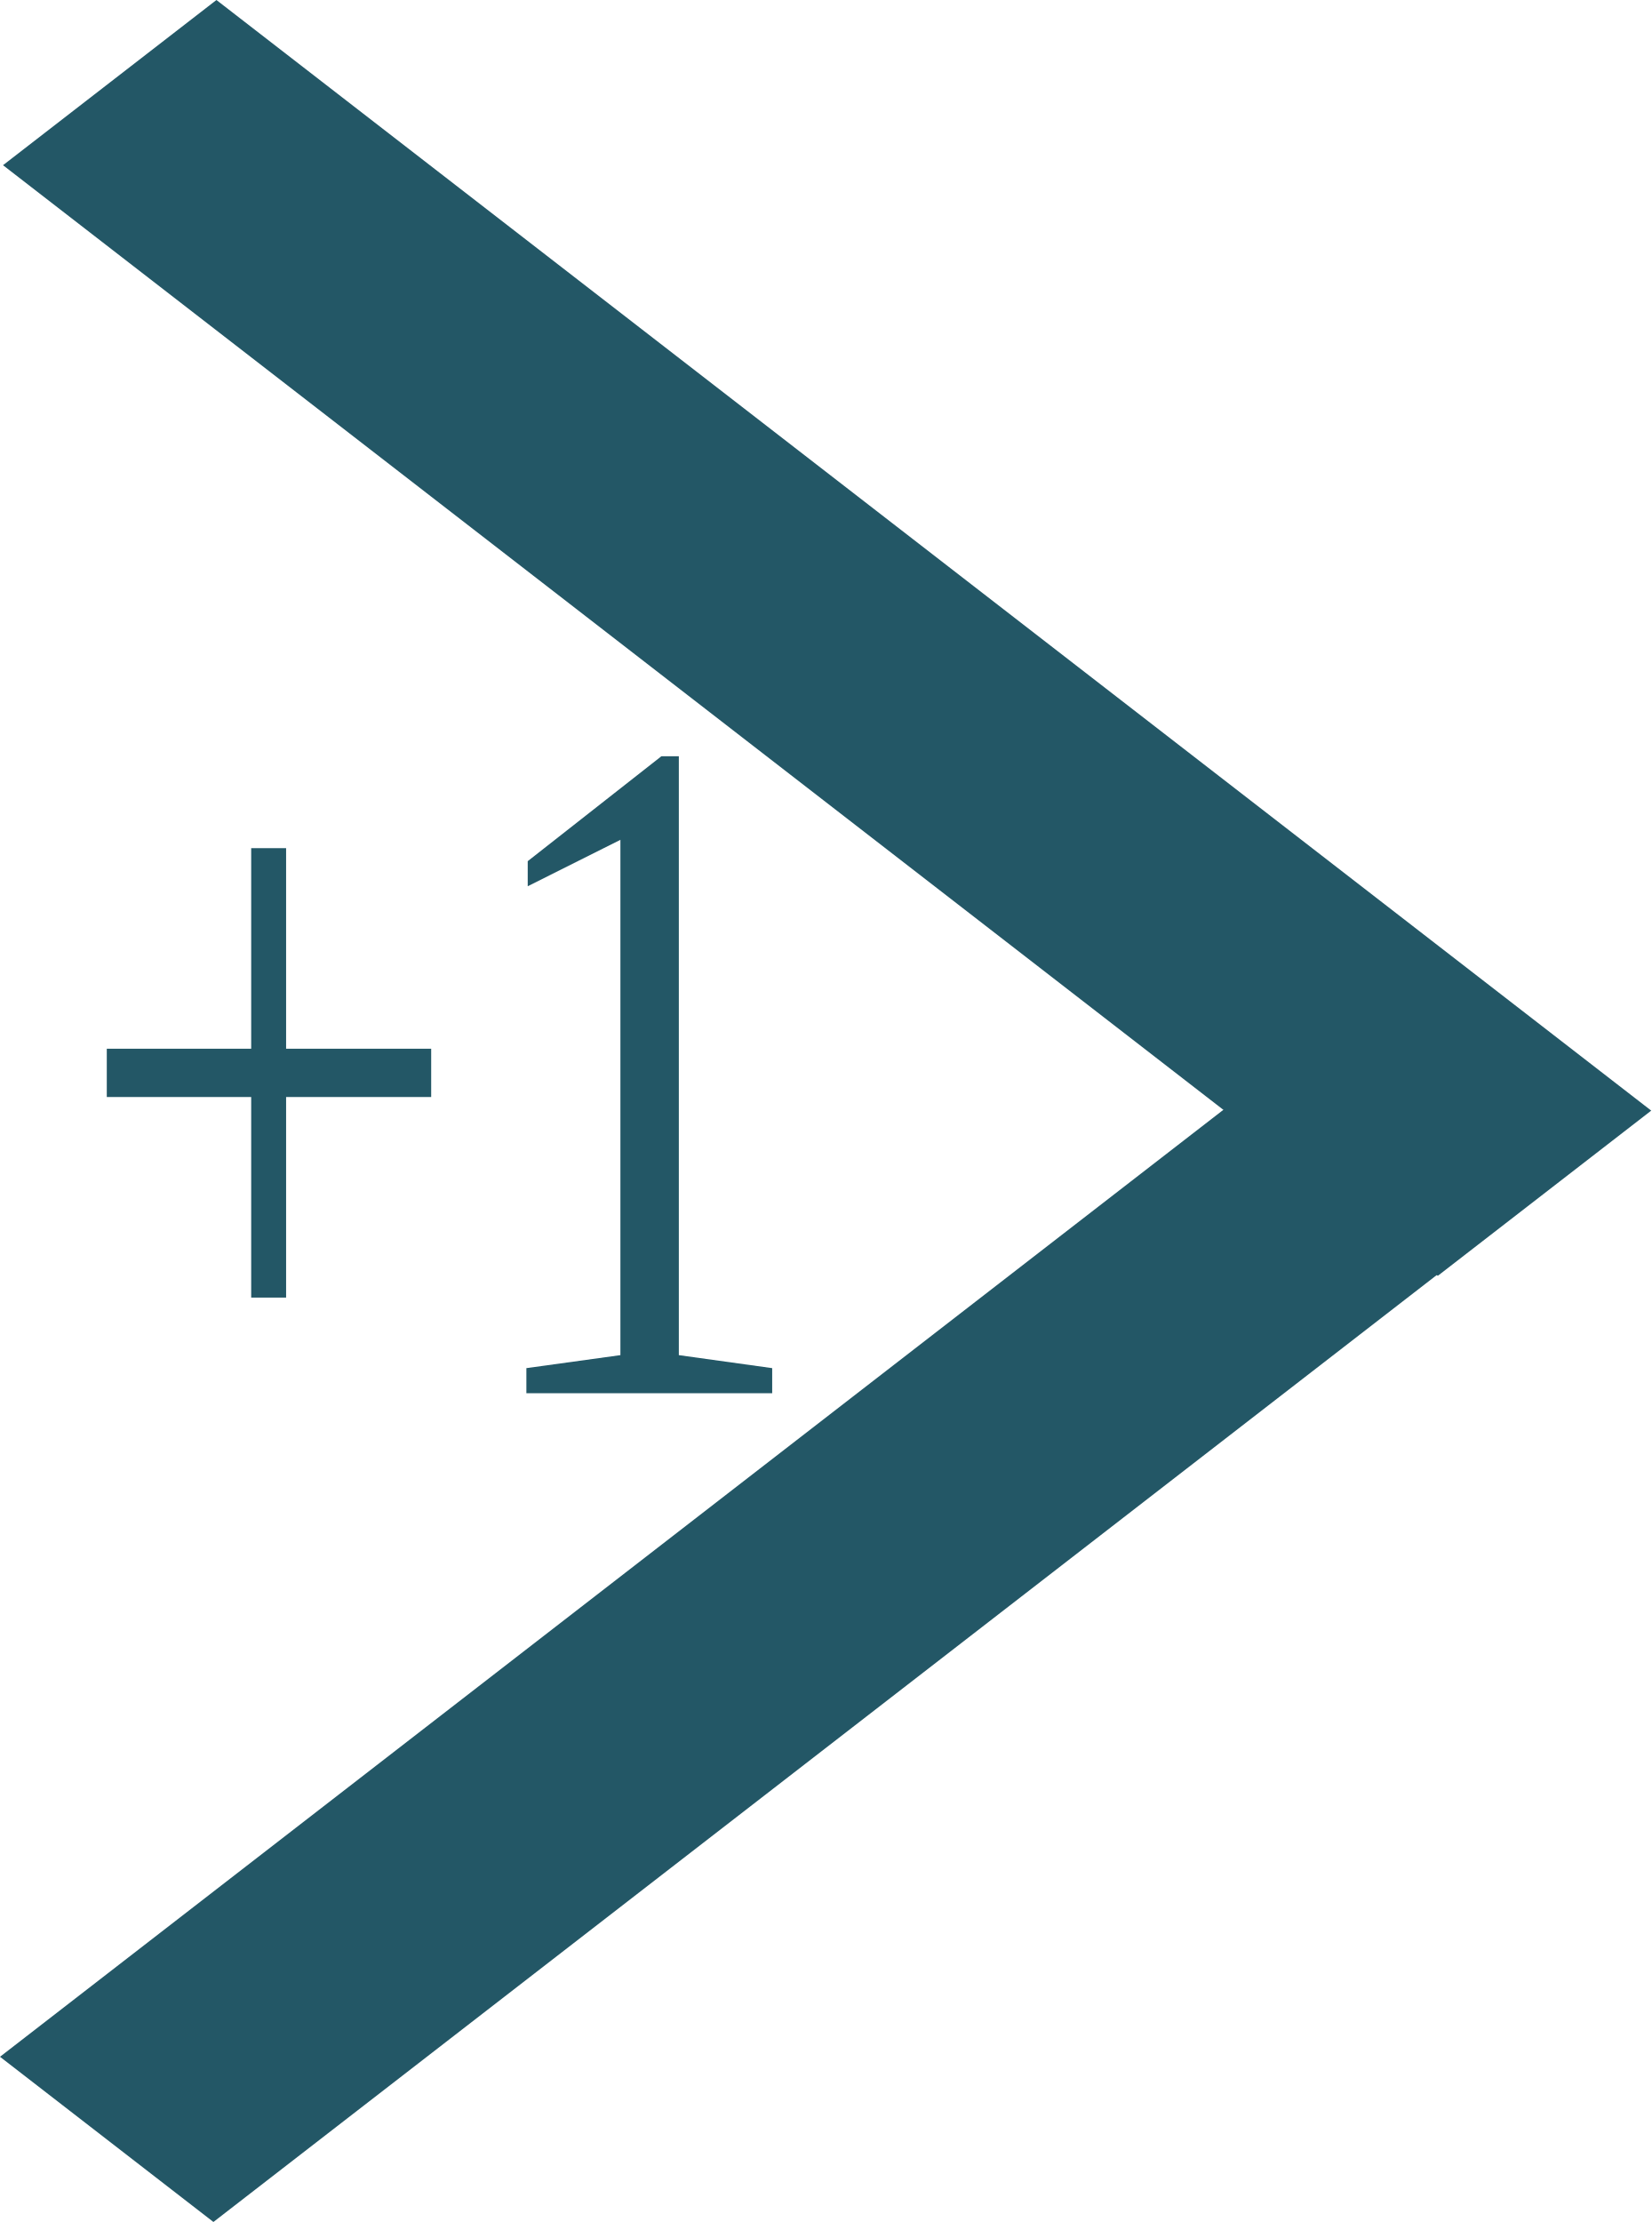
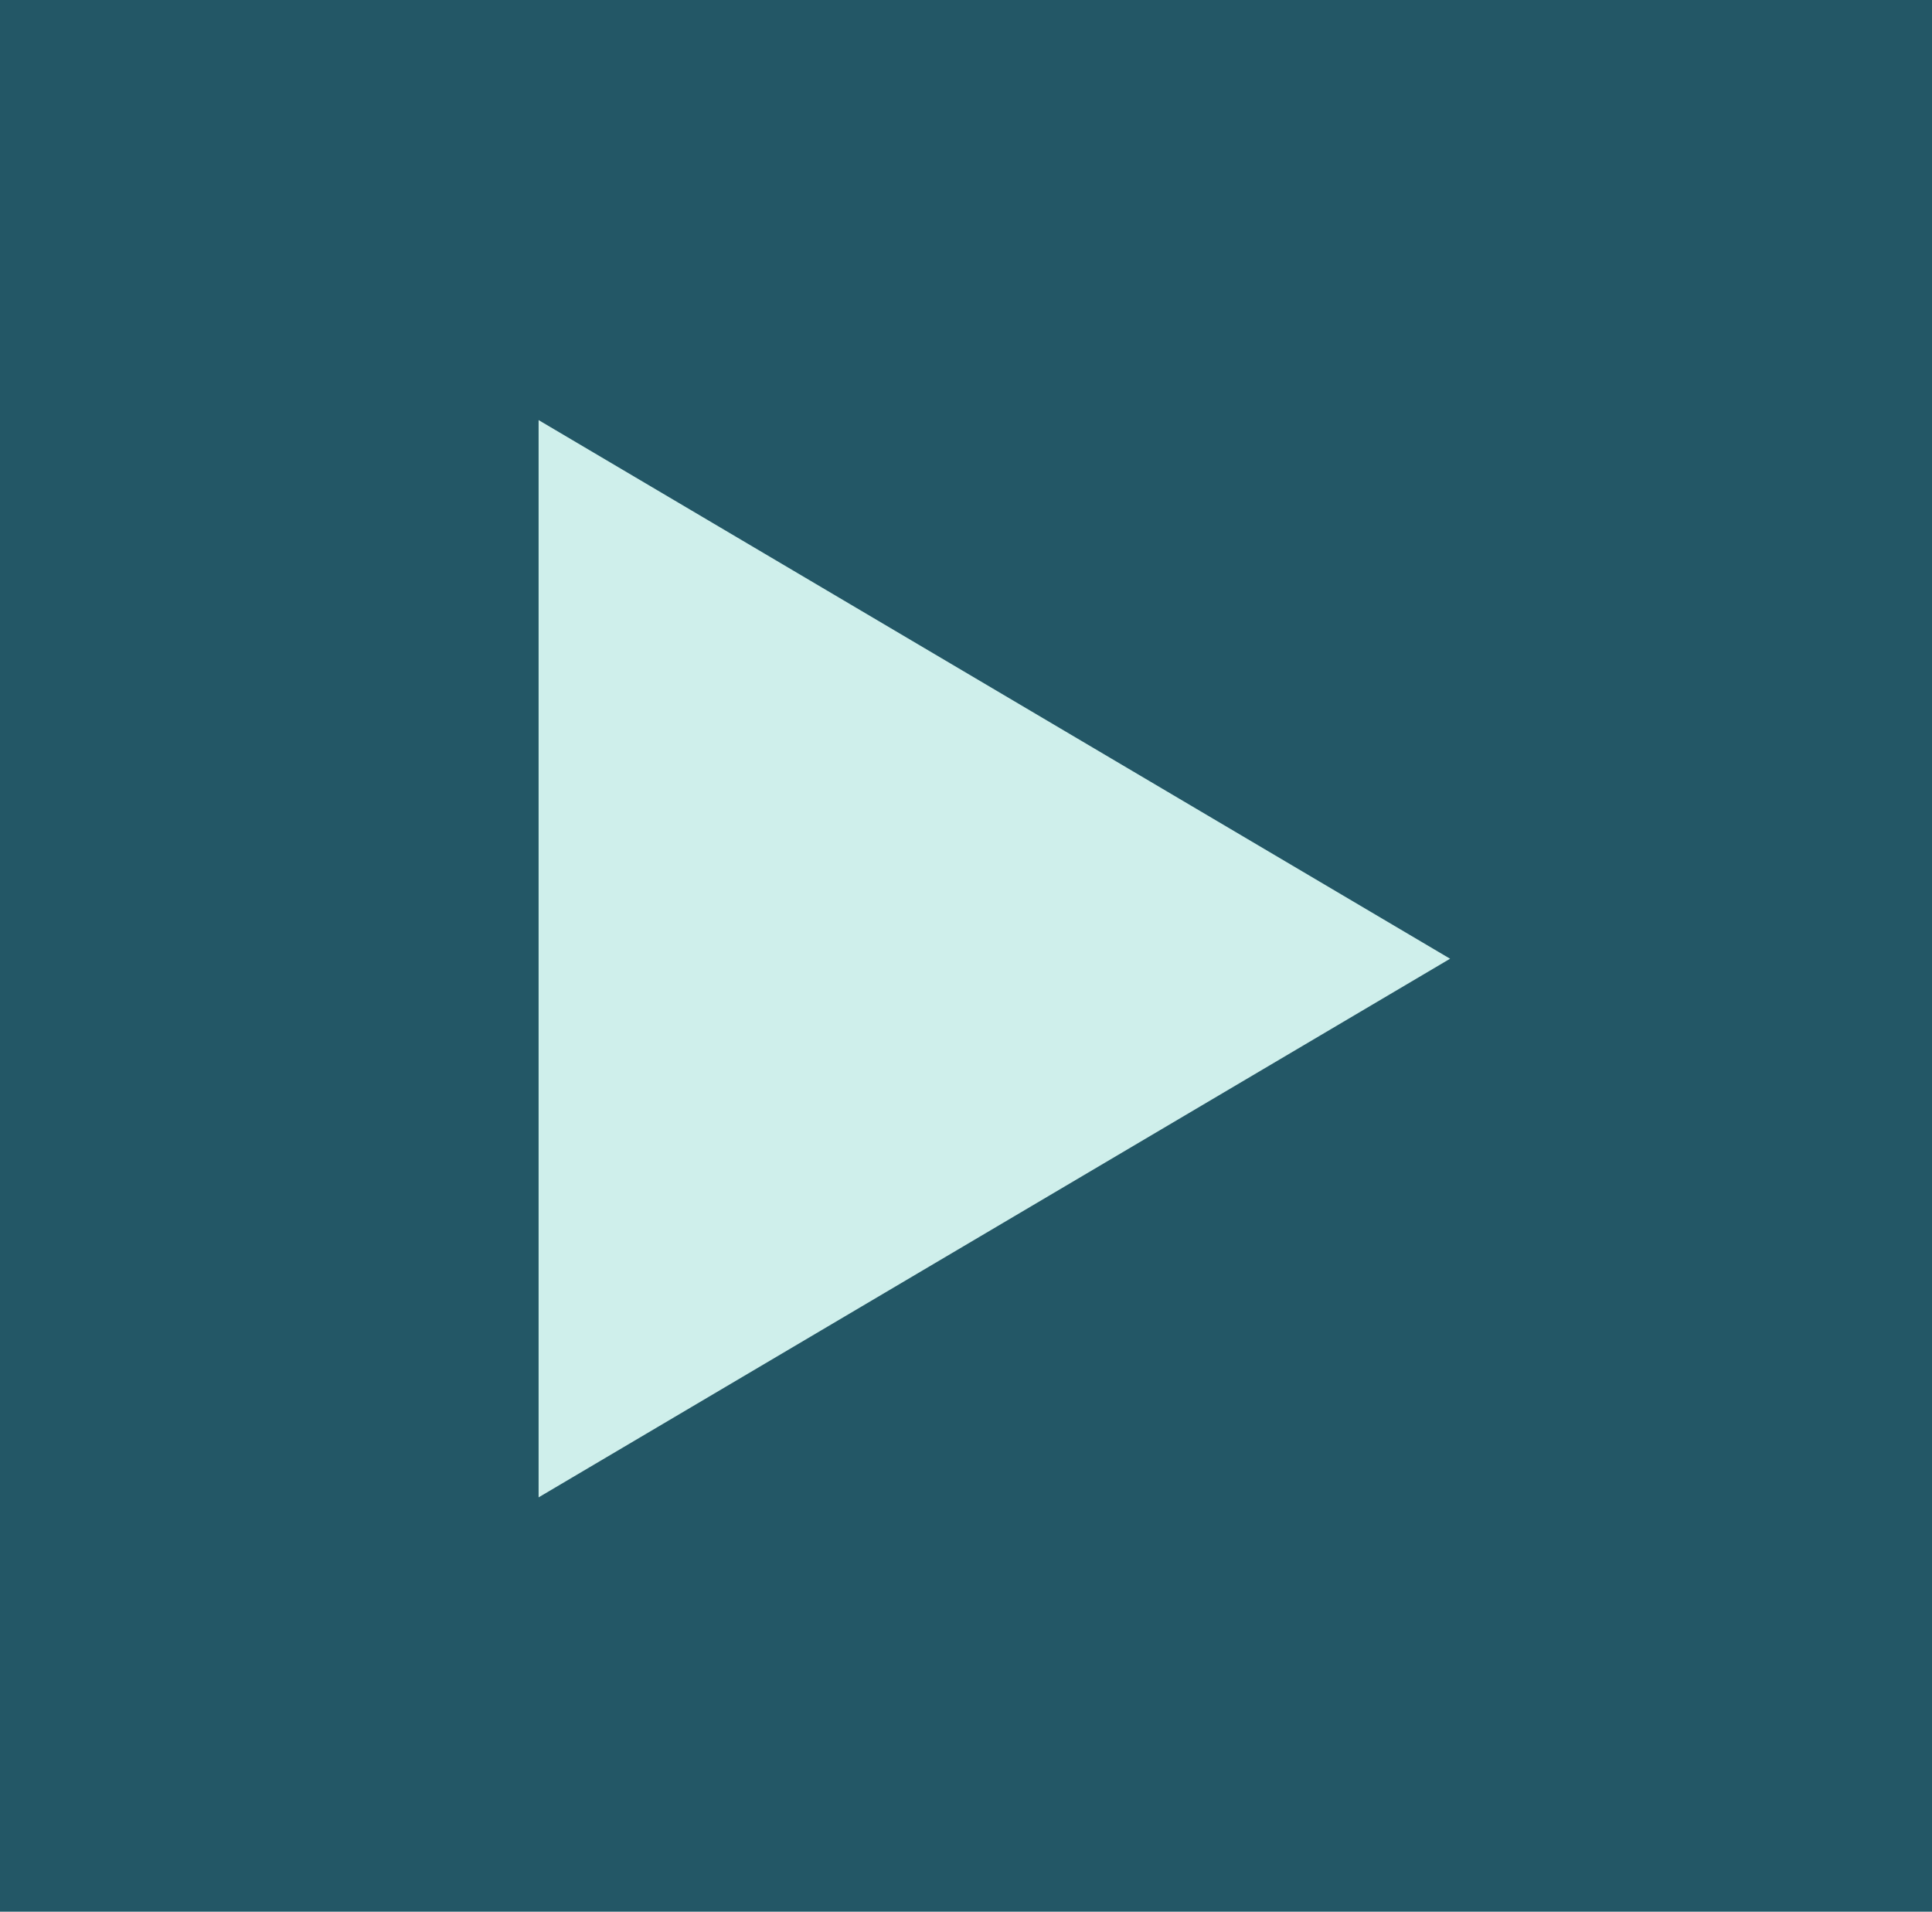
- <svg xmlns="http://www.w3.org/2000/svg" version="1.1" width="32.675" height="43.962" id="svg3024">
+ <svg xmlns="http://www.w3.org/2000/svg" version="1.1" width="233.158" height="230.696" id="svg3024">
  <defs id="defs3040" />
-   <g id="g3849" transform="matrix(0.4958129,0,0,0.3837239,5.717461,7.855702)">
-     <rect transform="matrix(0.7071068,0.7071068,-0.7071068,0.7071068,0,0)" y="-12.43" x="-16.522" height="12.046" width="80.983" id="rect3829" style="fill:#235766;fill-opacity:1;stroke:none" />
-     <rect transform="matrix(0.7071068,-0.7071068,0.7071068,0.7071068,0,0)" y="52.357" x="-68.665" height="12.046" width="80.983" id="rect3829-3" style="fill:#235766;fill-opacity:1;stroke:none" />
-   </g>
-   <text xml:space="preserve" style="font-size:16.227px;font-style:normal;font-variant:normal;font-weight:normal;font-stretch:normal;text-align:start;line-height:125%;letter-spacing:0px;word-spacing:0px;writing-mode:lr-tb;text-anchor:start;fill:#235766;fill-opacity:1;stroke:none;font-family:Courier 10 Pitch;-inkscape-font-specification:Courier 10 Pitch" x="1.671" y="23.443" id="text2992" transform="scale(0.8505655,1.175688)">
-     <tspan id="tspan2994" x="1.671" y="23.443">+1</tspan>
-   </text>
+   <rect style="fill:#235766;fill-opacity:1;stroke:none" id="rect3815" width="233.158" height="230.696" x="1.5367126e-09" y="3.2769776e-09" />
+   <path style="fill:#cfefeb;fill-opacity:1;stroke:none" d="m 65,50.696 0,130 110,-65 -110,-65 0,0" id="path3833" />
</svg>
